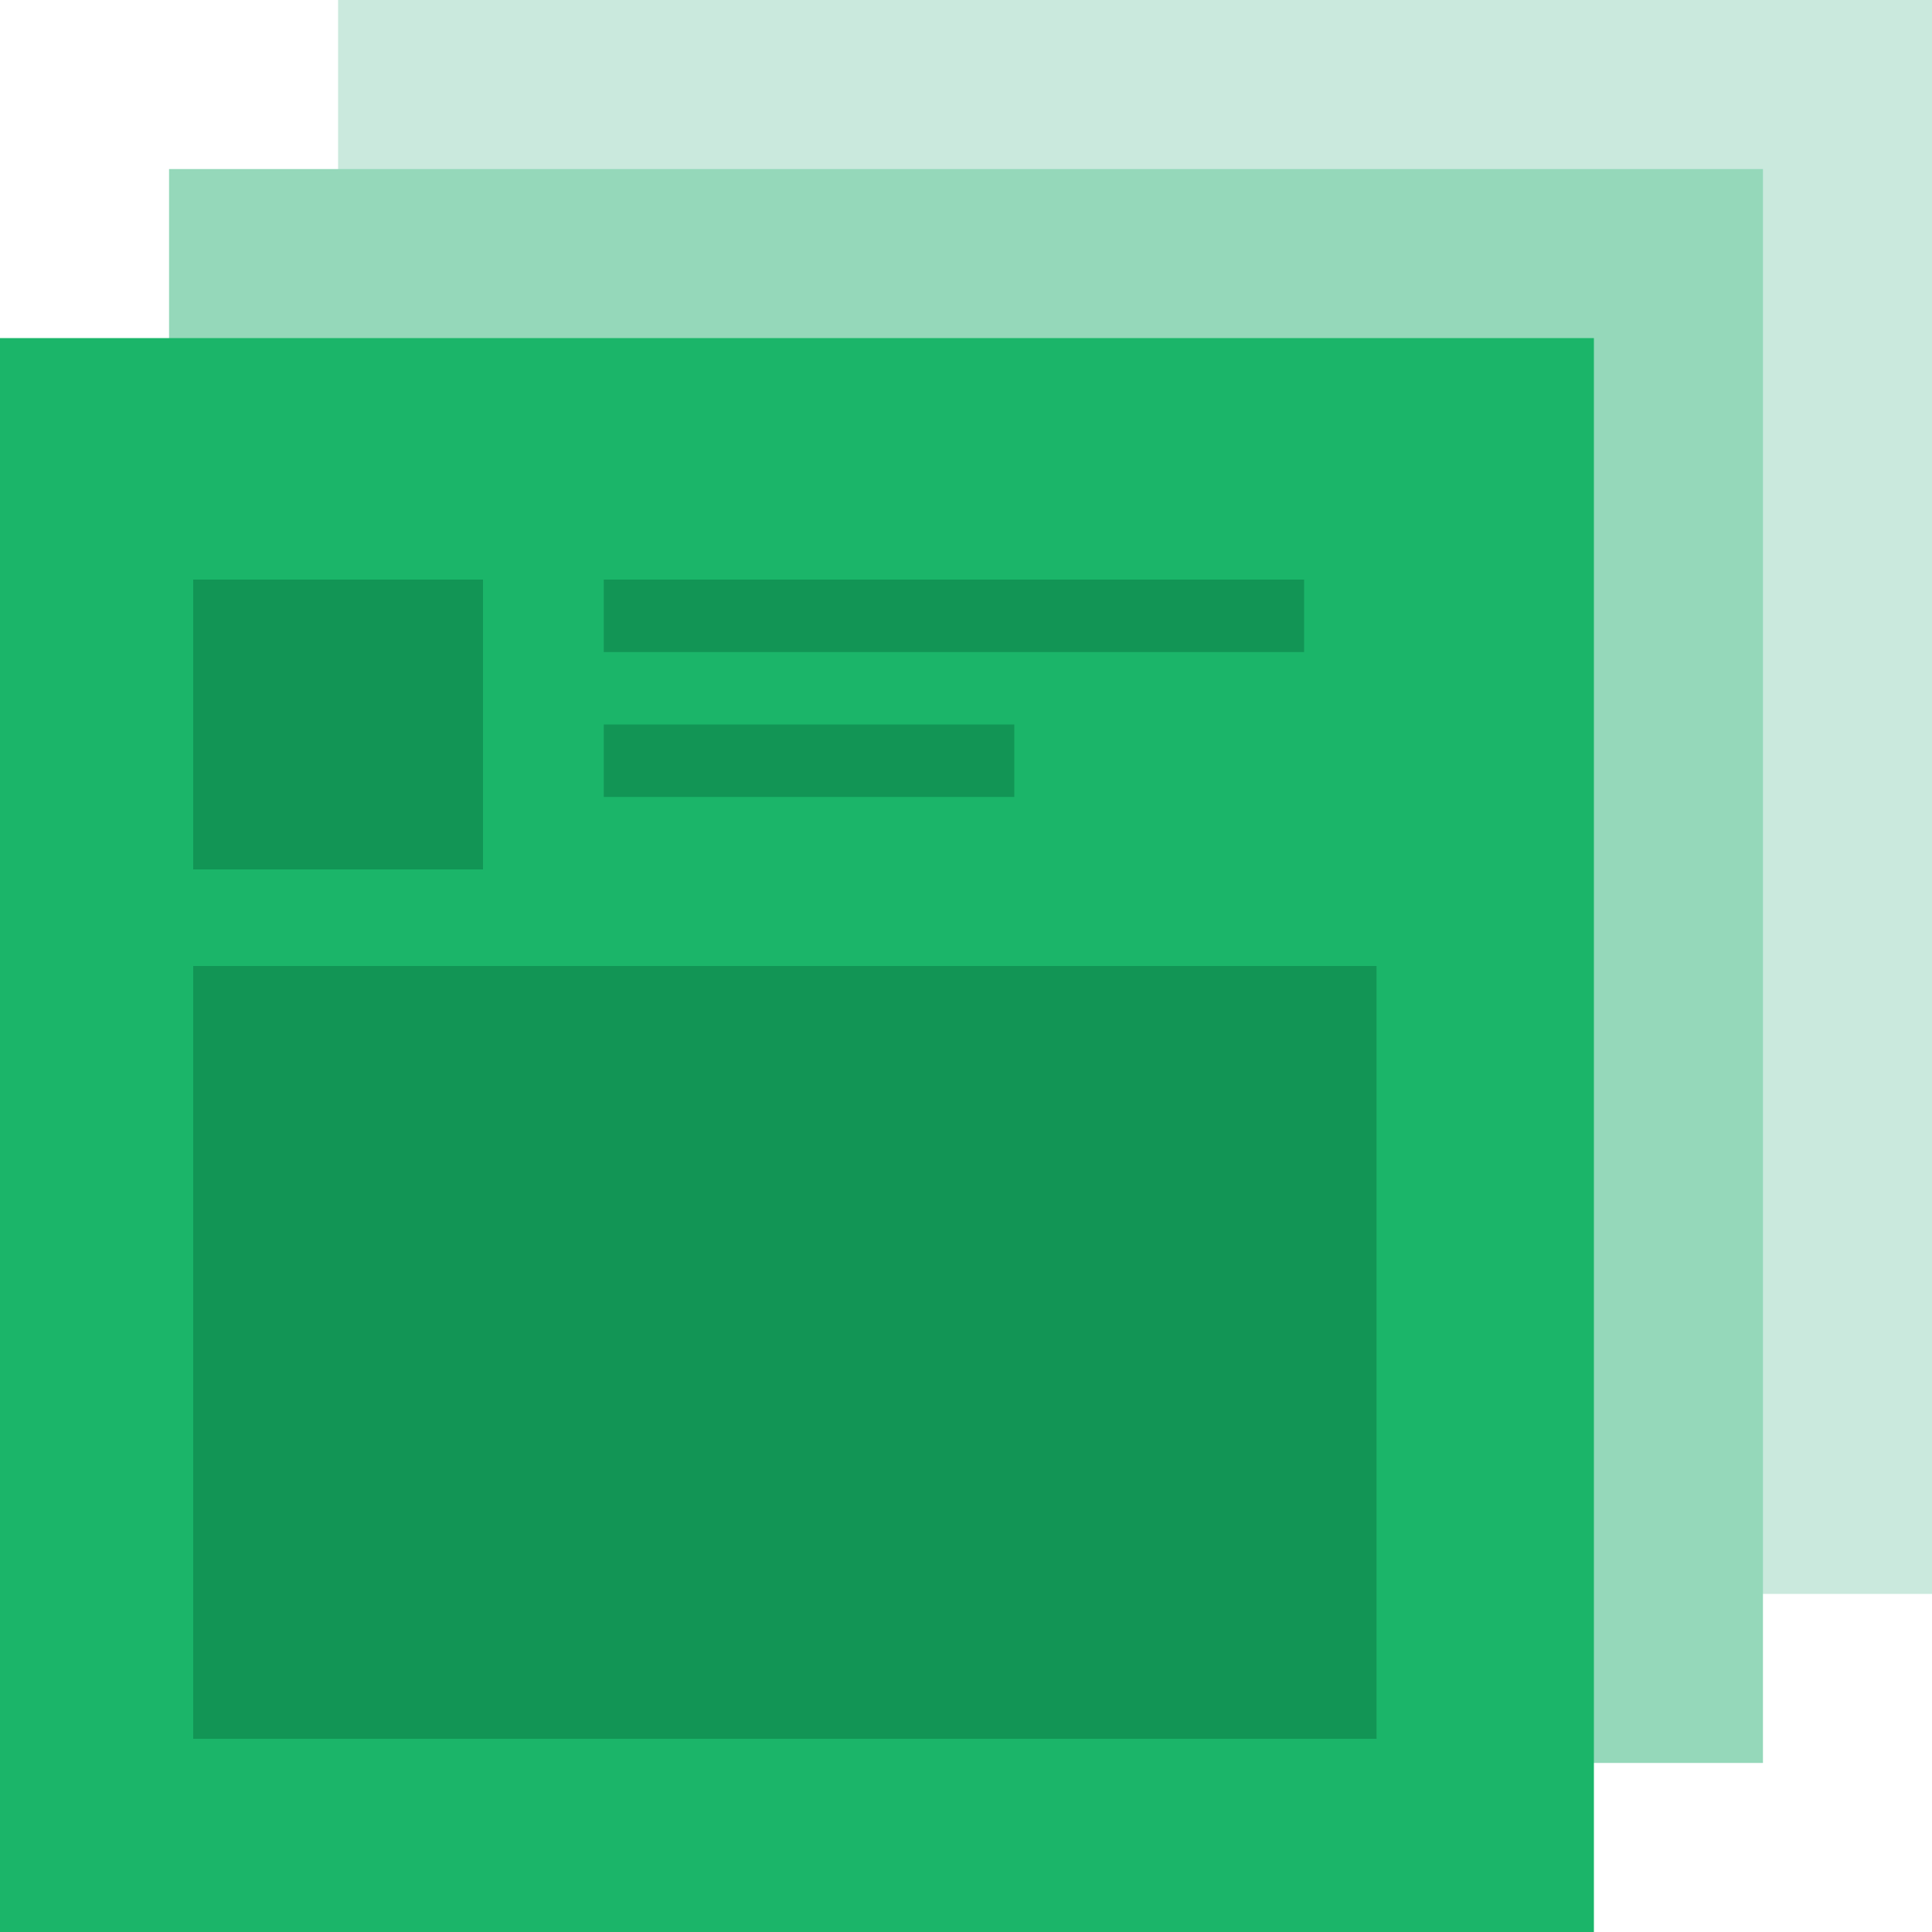
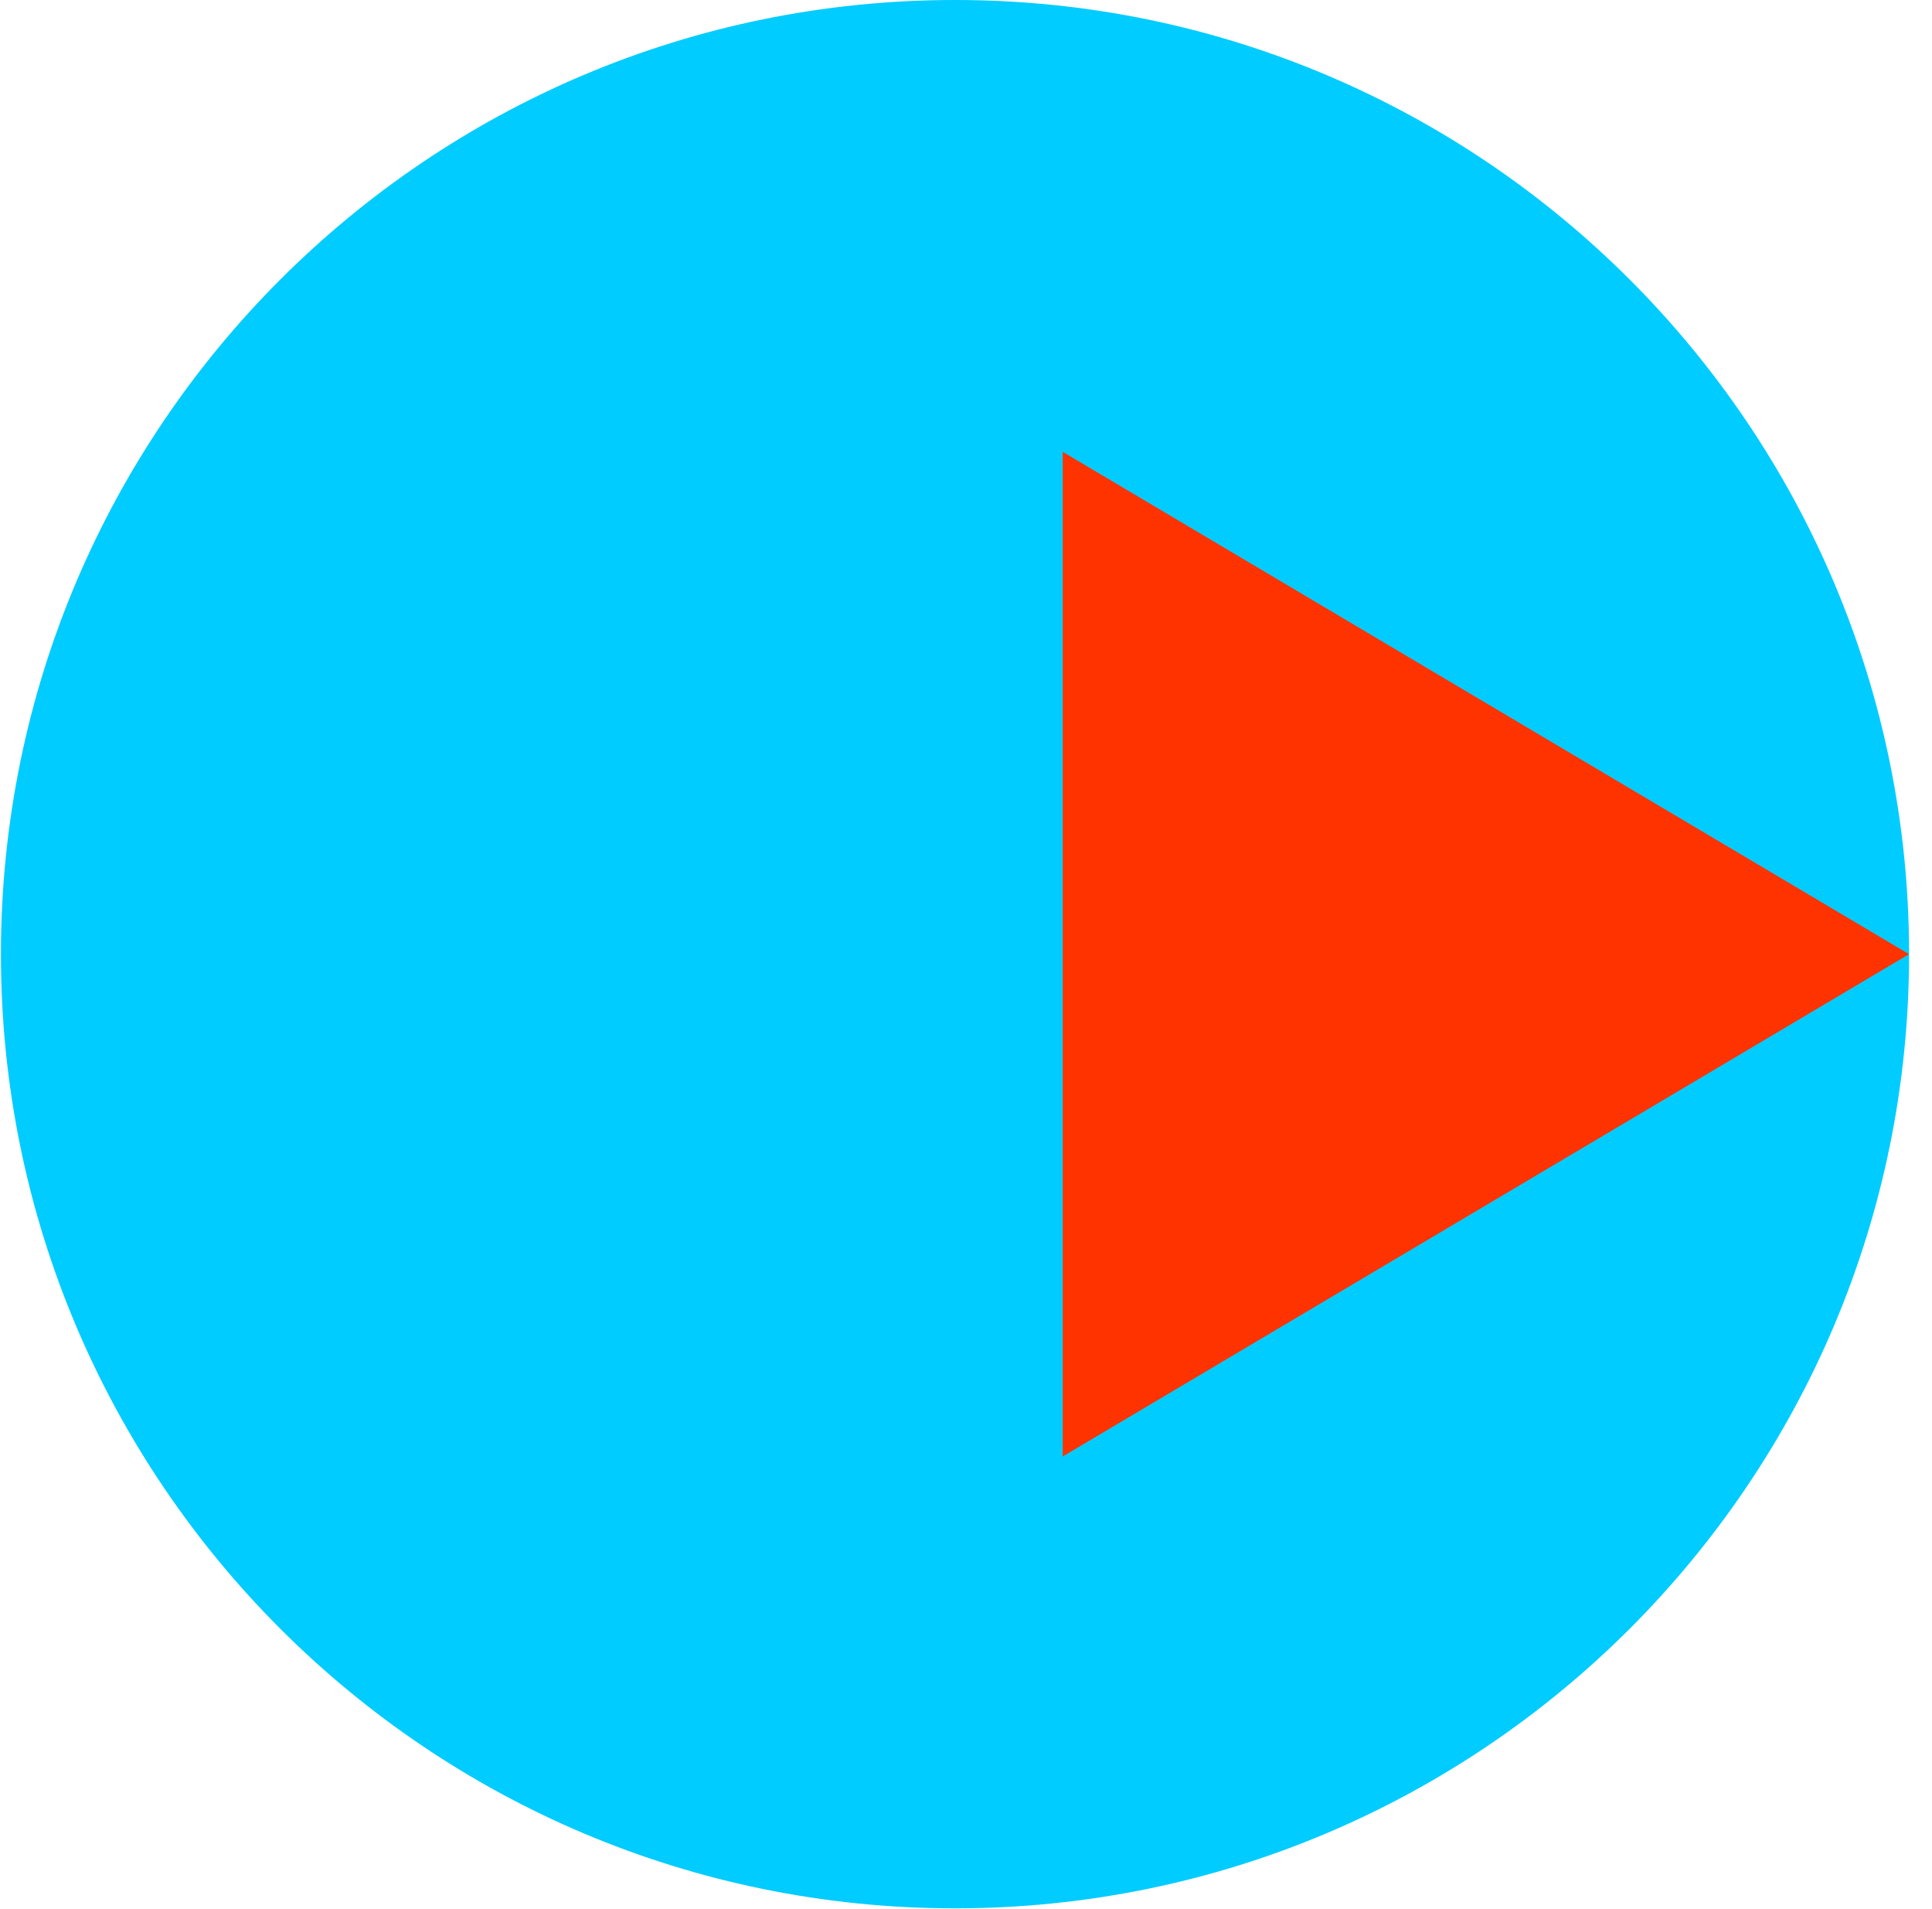
- <svg xmlns="http://www.w3.org/2000/svg" width="80" height="80" viewBox="0 0 80 80">
+ <svg xmlns="http://www.w3.org/2000/svg" width="81" height="80" viewBox="0 0 81 80">
  <g fill="none" fill-rule="evenodd">
-     <path fill="#CAE9DD" d="M14 0h66v66H14z" />
-     <path fill="#95D8BA" d="M7 7h66v66H7z" />
-     <path fill="#1BB569" d="M0 14h66v66H0z" />
-     <path fill="#129555" d="M8 24h12v12H8zm0 16h49v32H8zm17-16h29v3H25zm0 6h17v3H25z" />
+     <path d="M80.039 40c0-22.091-17.91-40-40-40-22.091 0-40 17.909-40 40 0 22.09 17.909 40 40 40 22.09 0 40-17.91 40-40" fill="#0CF" />
+     <path fill="#F30" d="M44.555 61.057V18.942L80.038 40z" />
  </g>
</svg>
